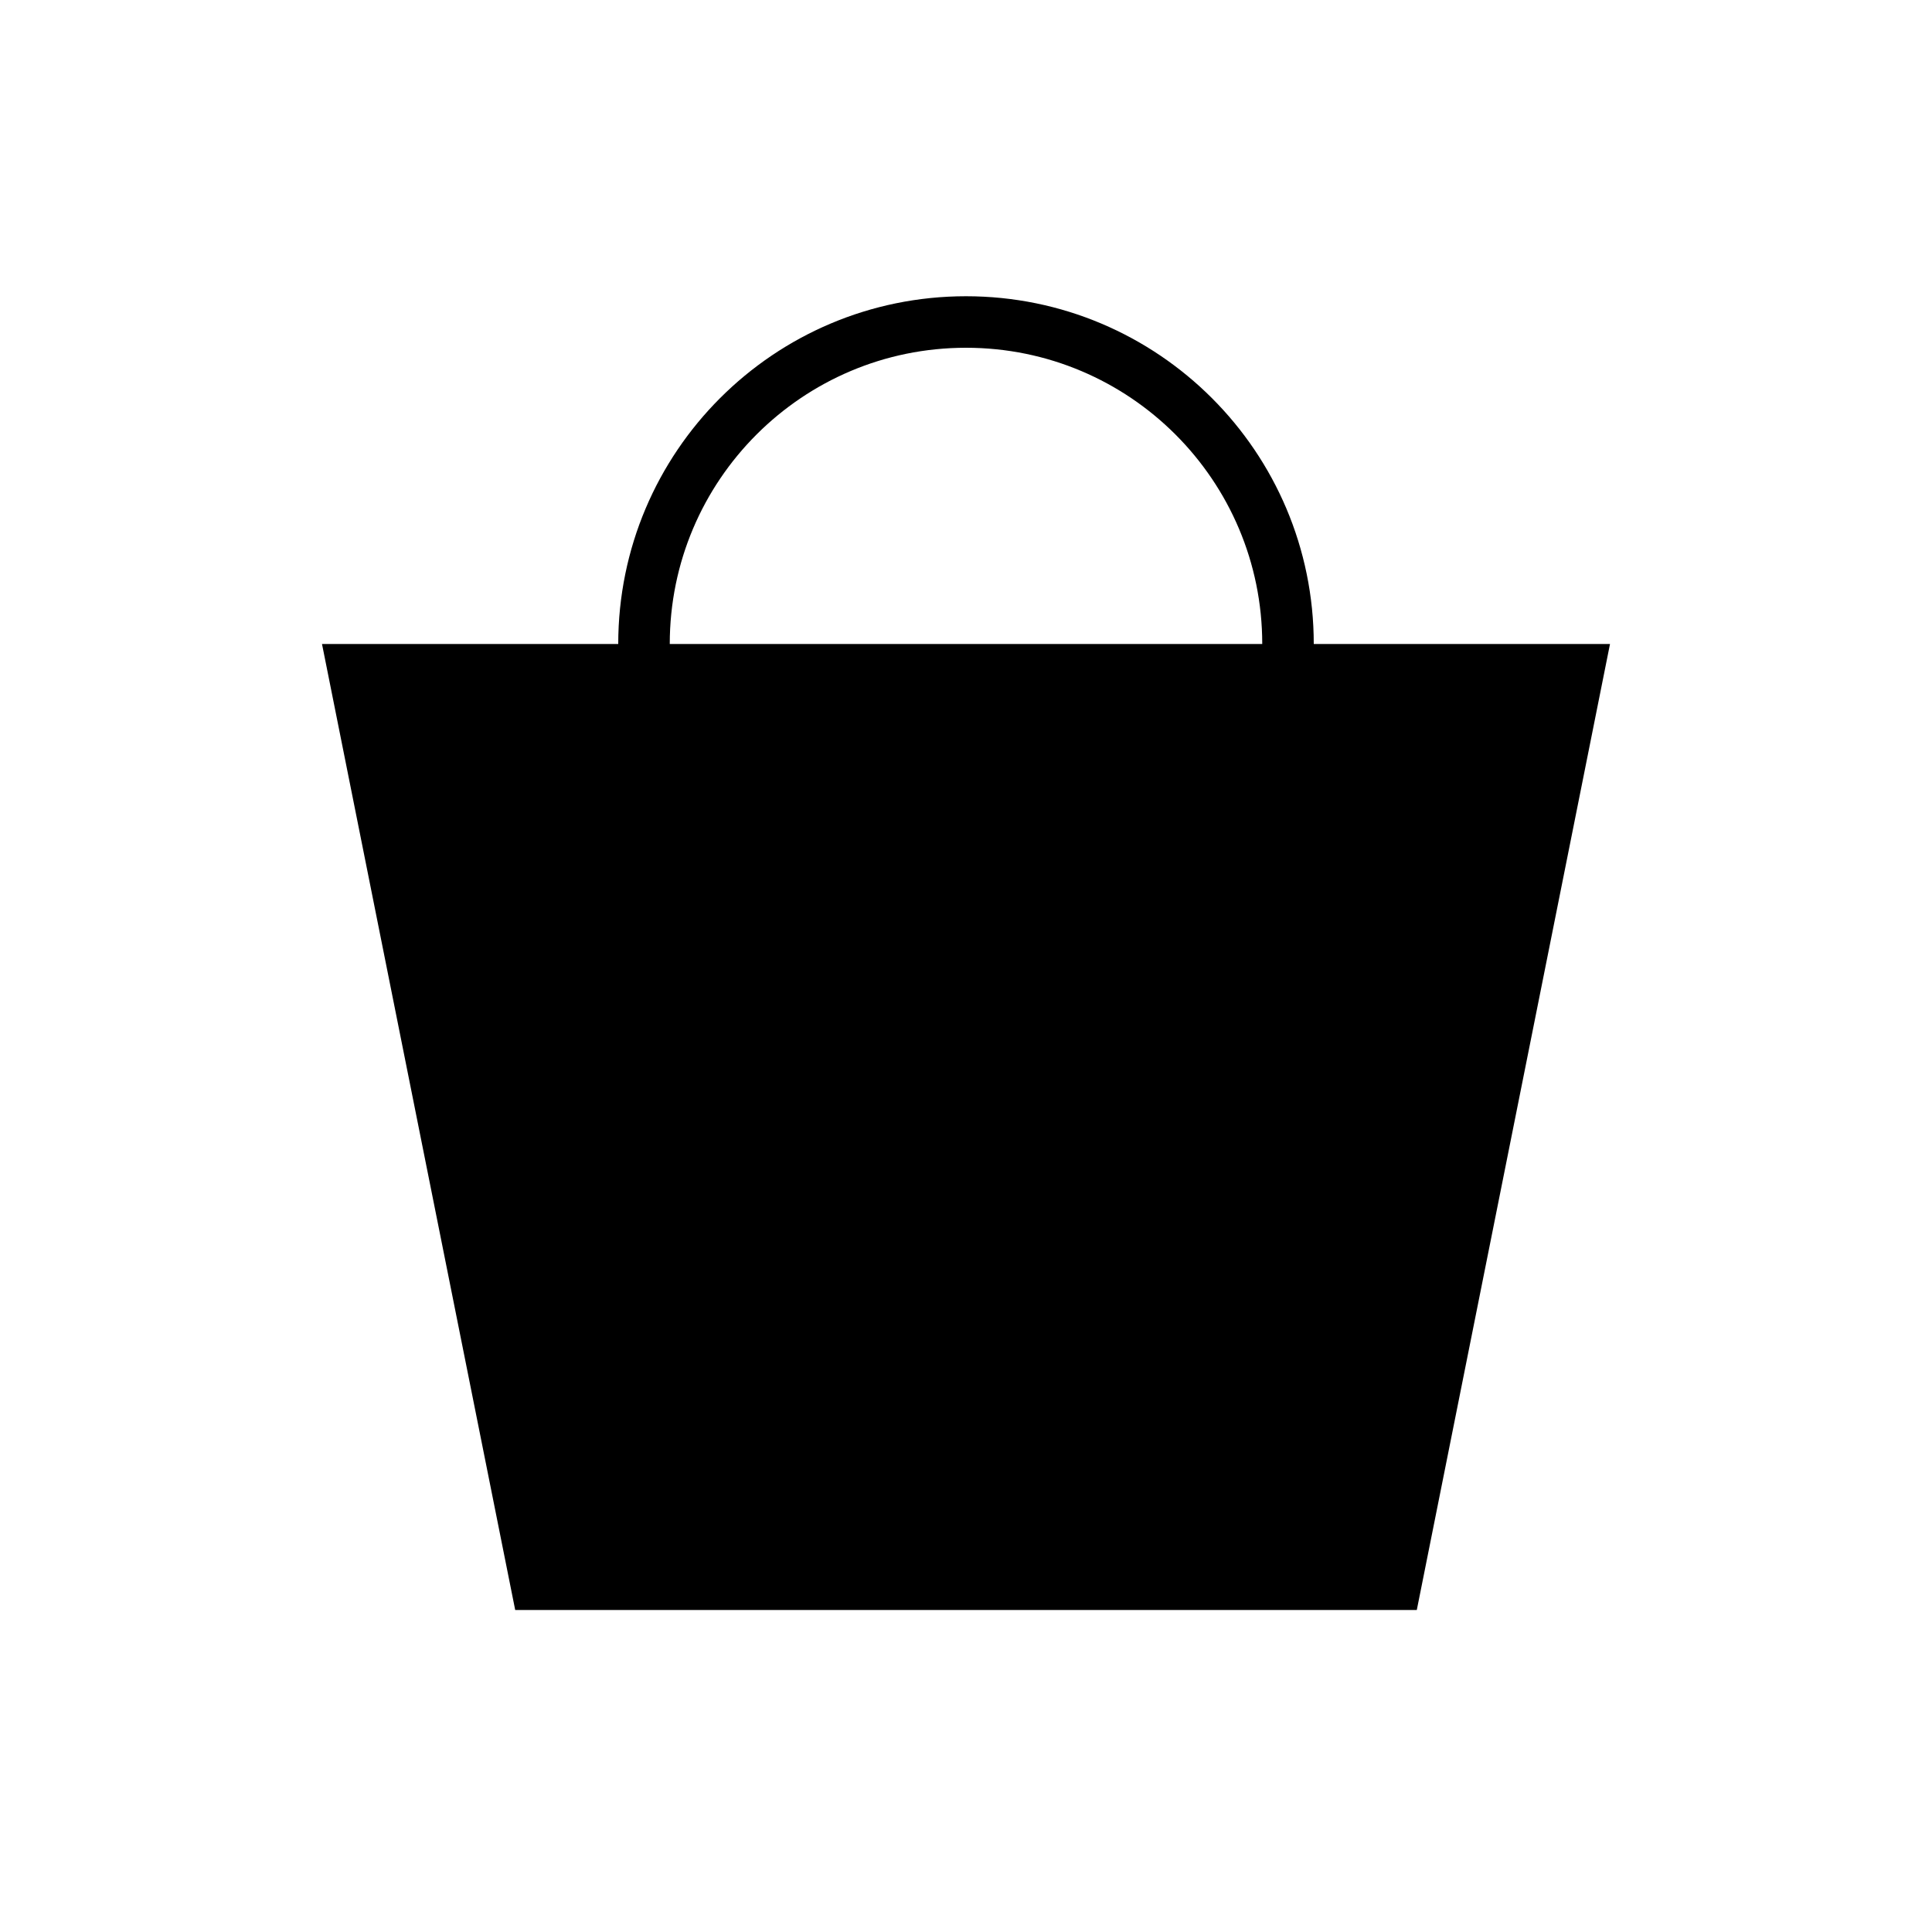
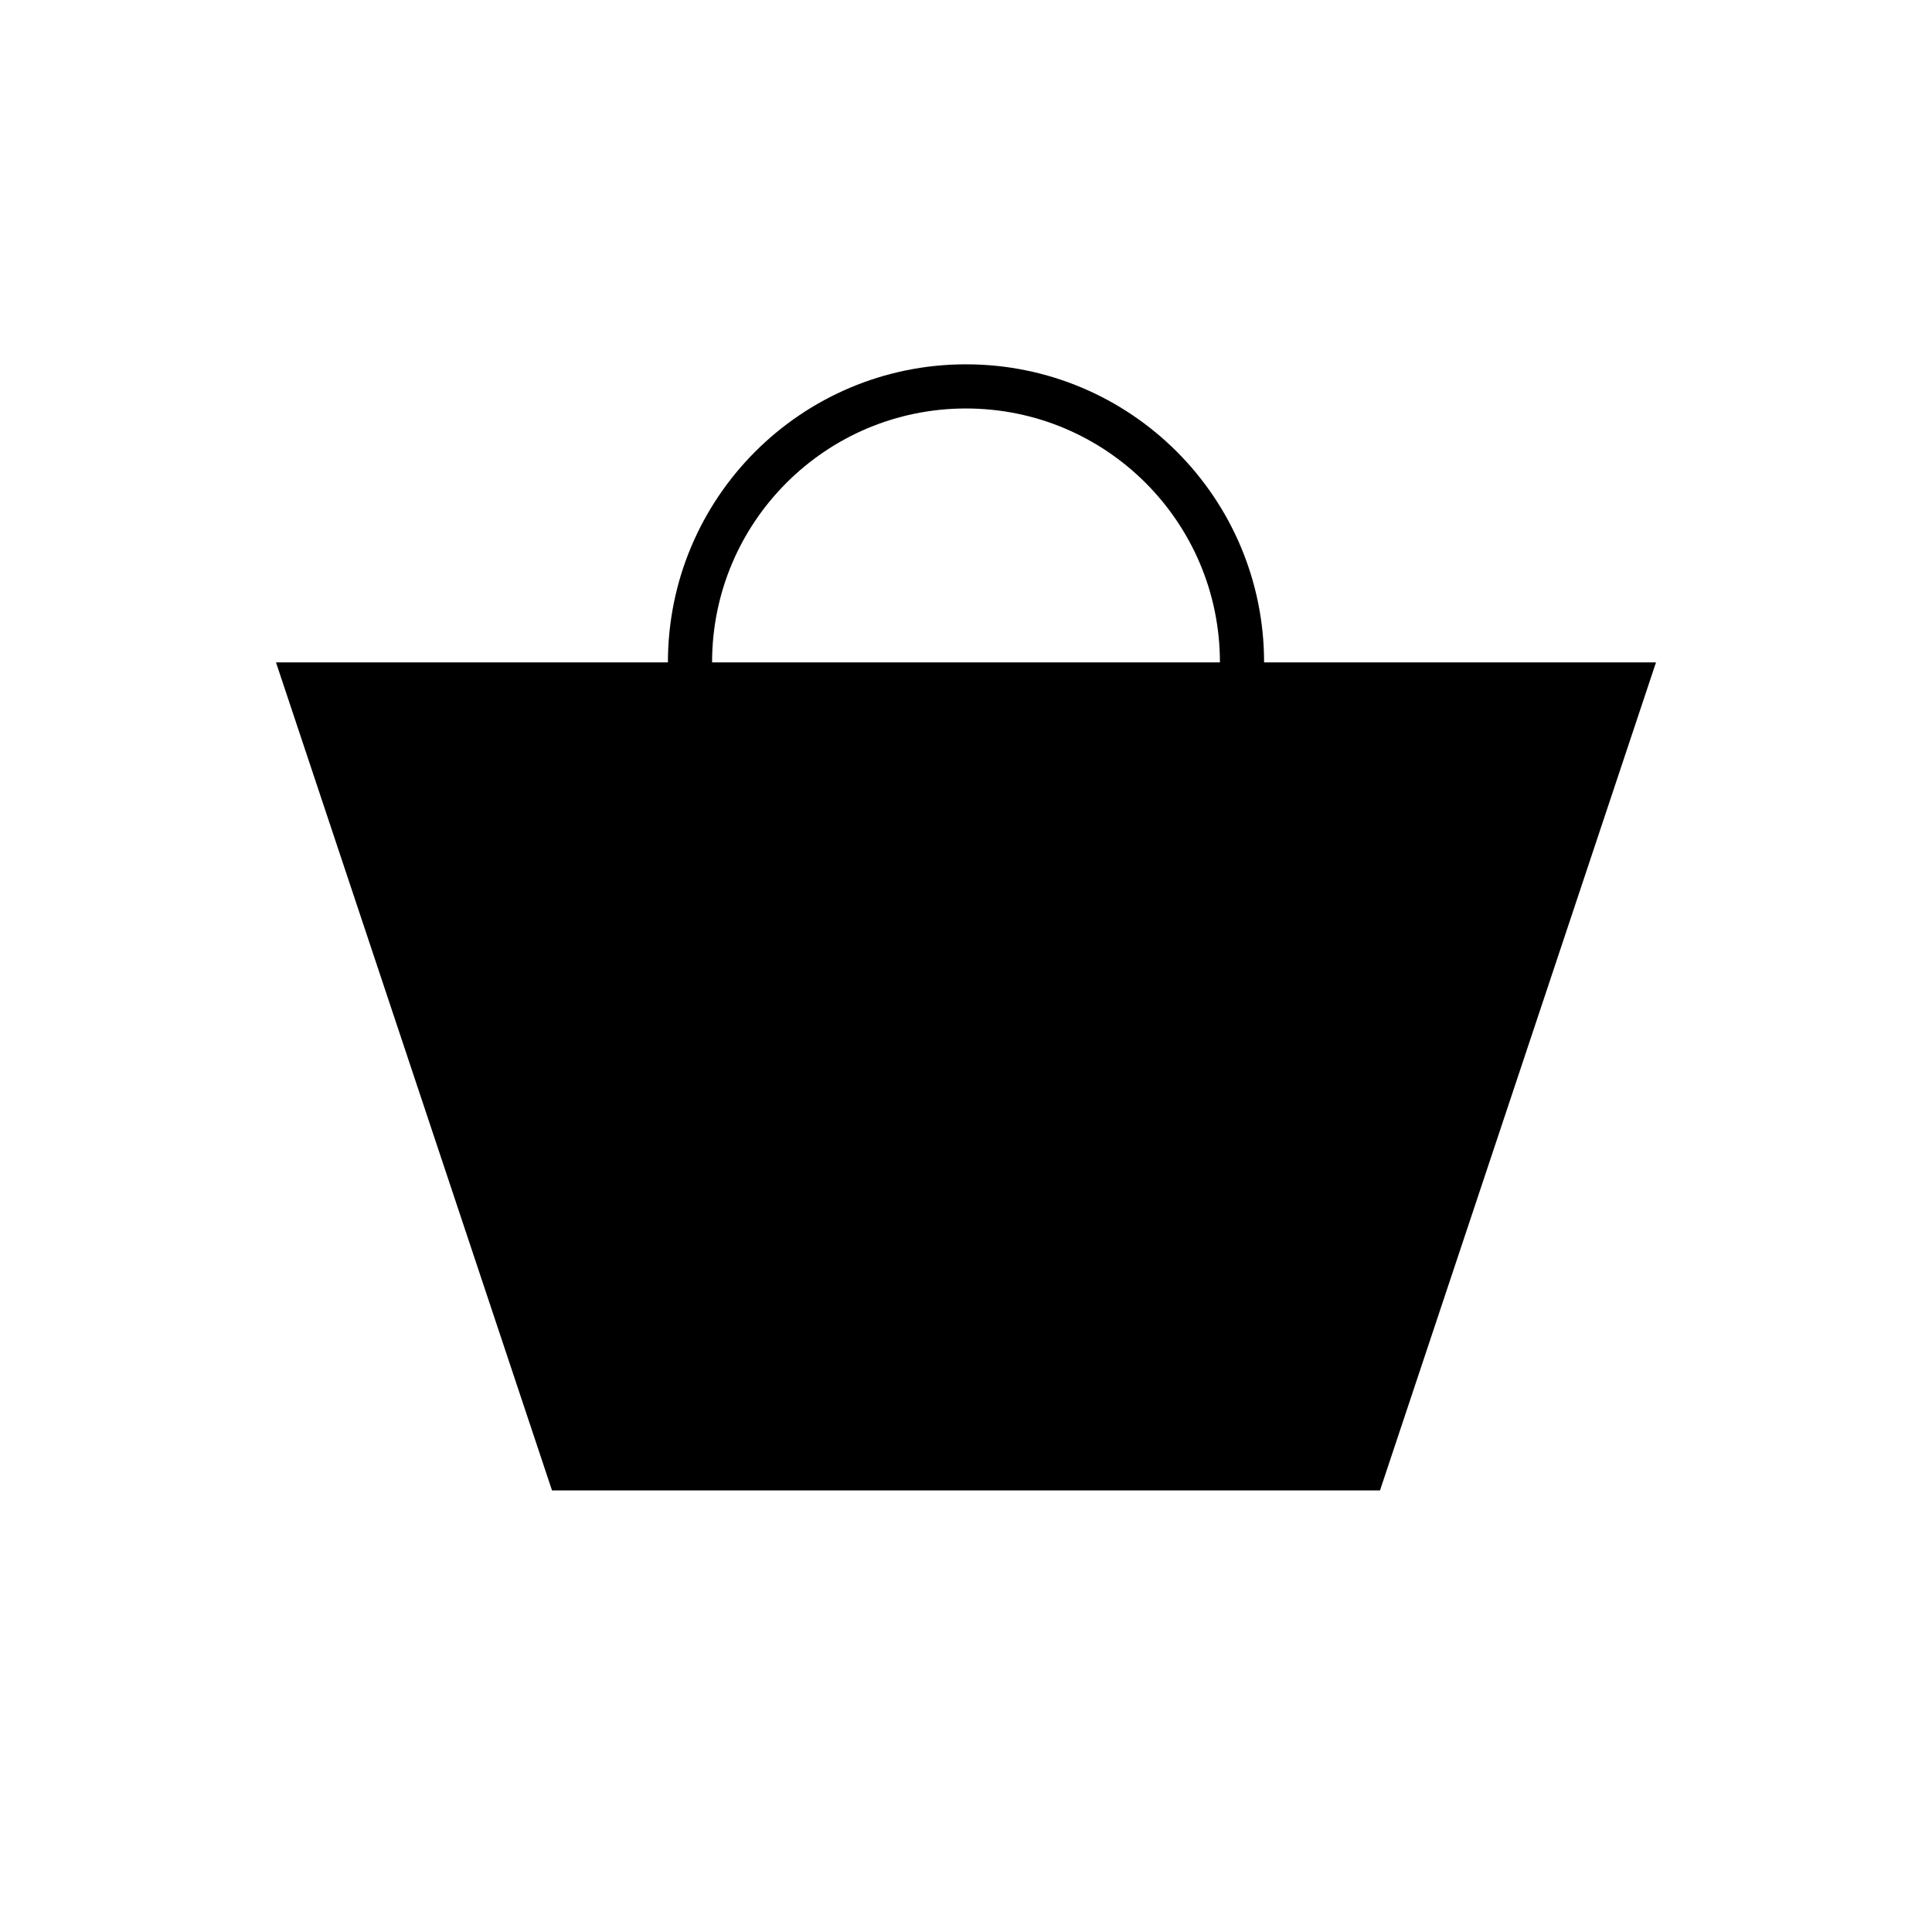
- <svg xmlns="http://www.w3.org/2000/svg" version="1.1" baseProfile="full" width="300" height="300">
-   <circle cx="150" cy="100" r="50" stroke="black" stroke-width="8" fill="none" />
-   <polygon fill="black" stroke-width="5" points="50,100 80,250 220,250 250,100 50,100" />
+ <svg xmlns="http://www.w3.org/2000/svg" version="1.1" baseProfile="full" width="350" height="350">
+   <circle cx="175" cy="120" r="50" stroke="black" stroke-width="8" fill="none" />
+   <polygon fill="black" stroke-width="5" points="50,120 100,270 250,270 300,120 50,120" />
 Sorry, your browser does not support inline SVG.
</svg>
